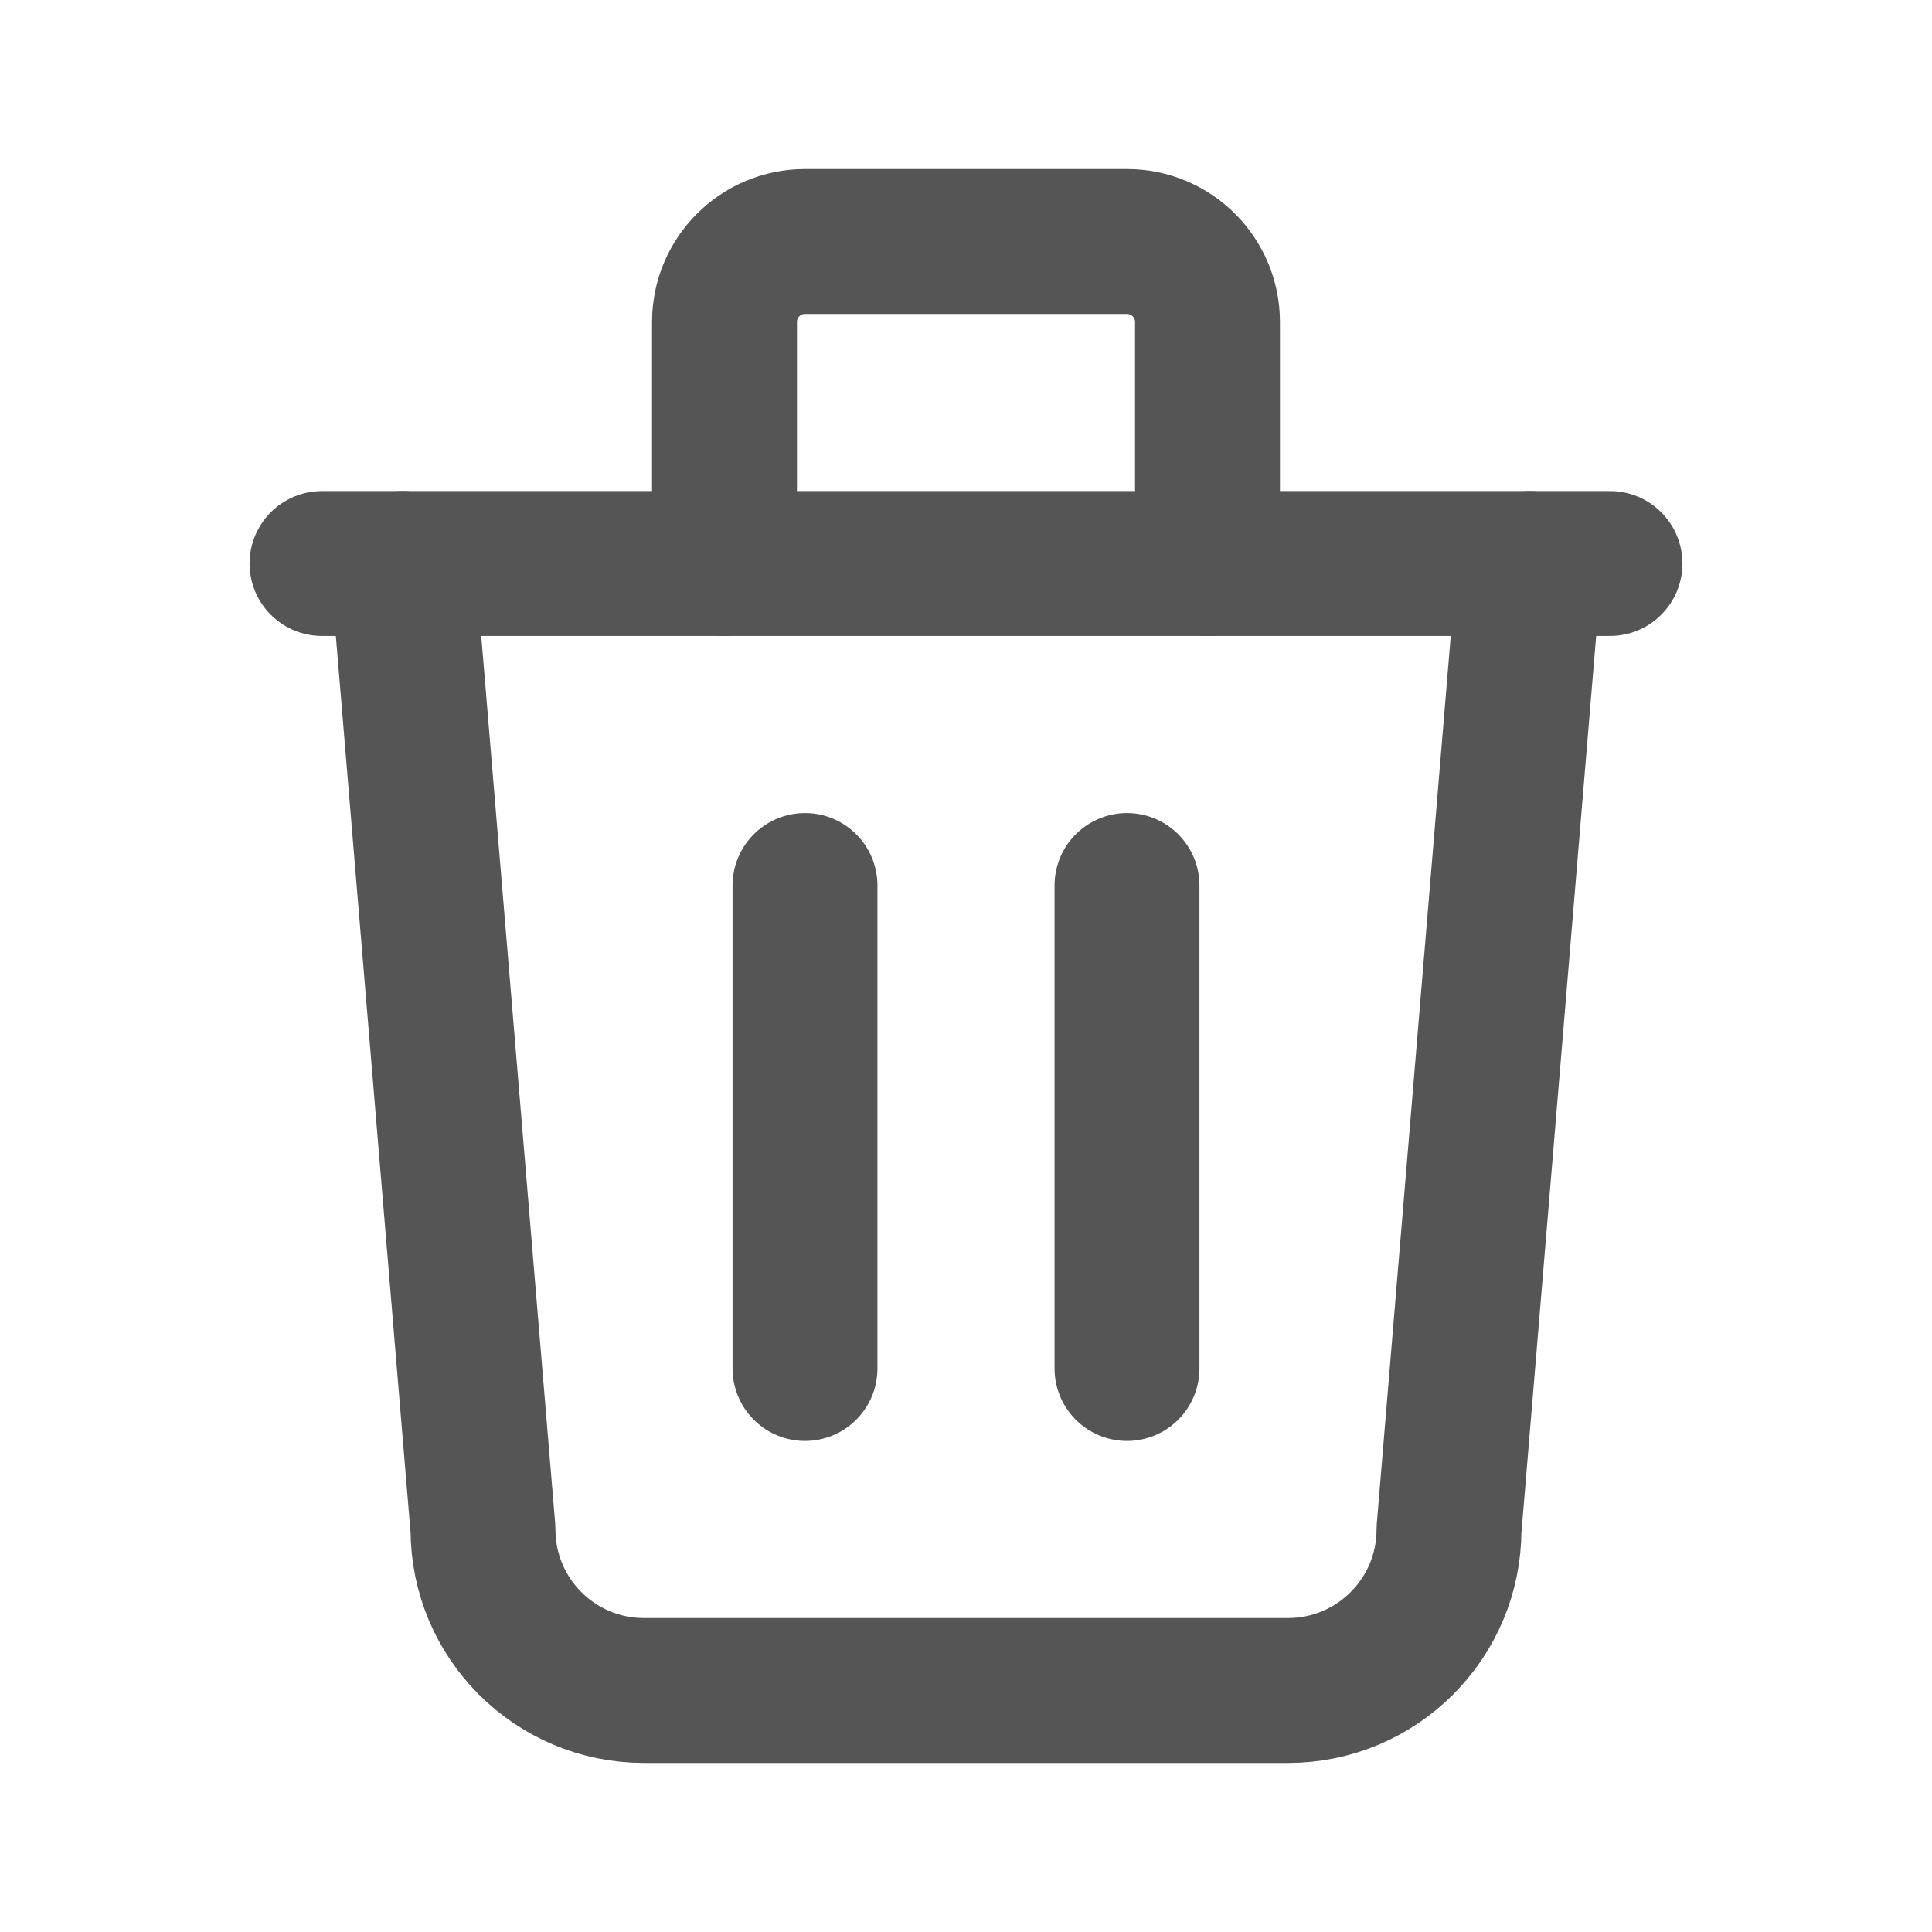
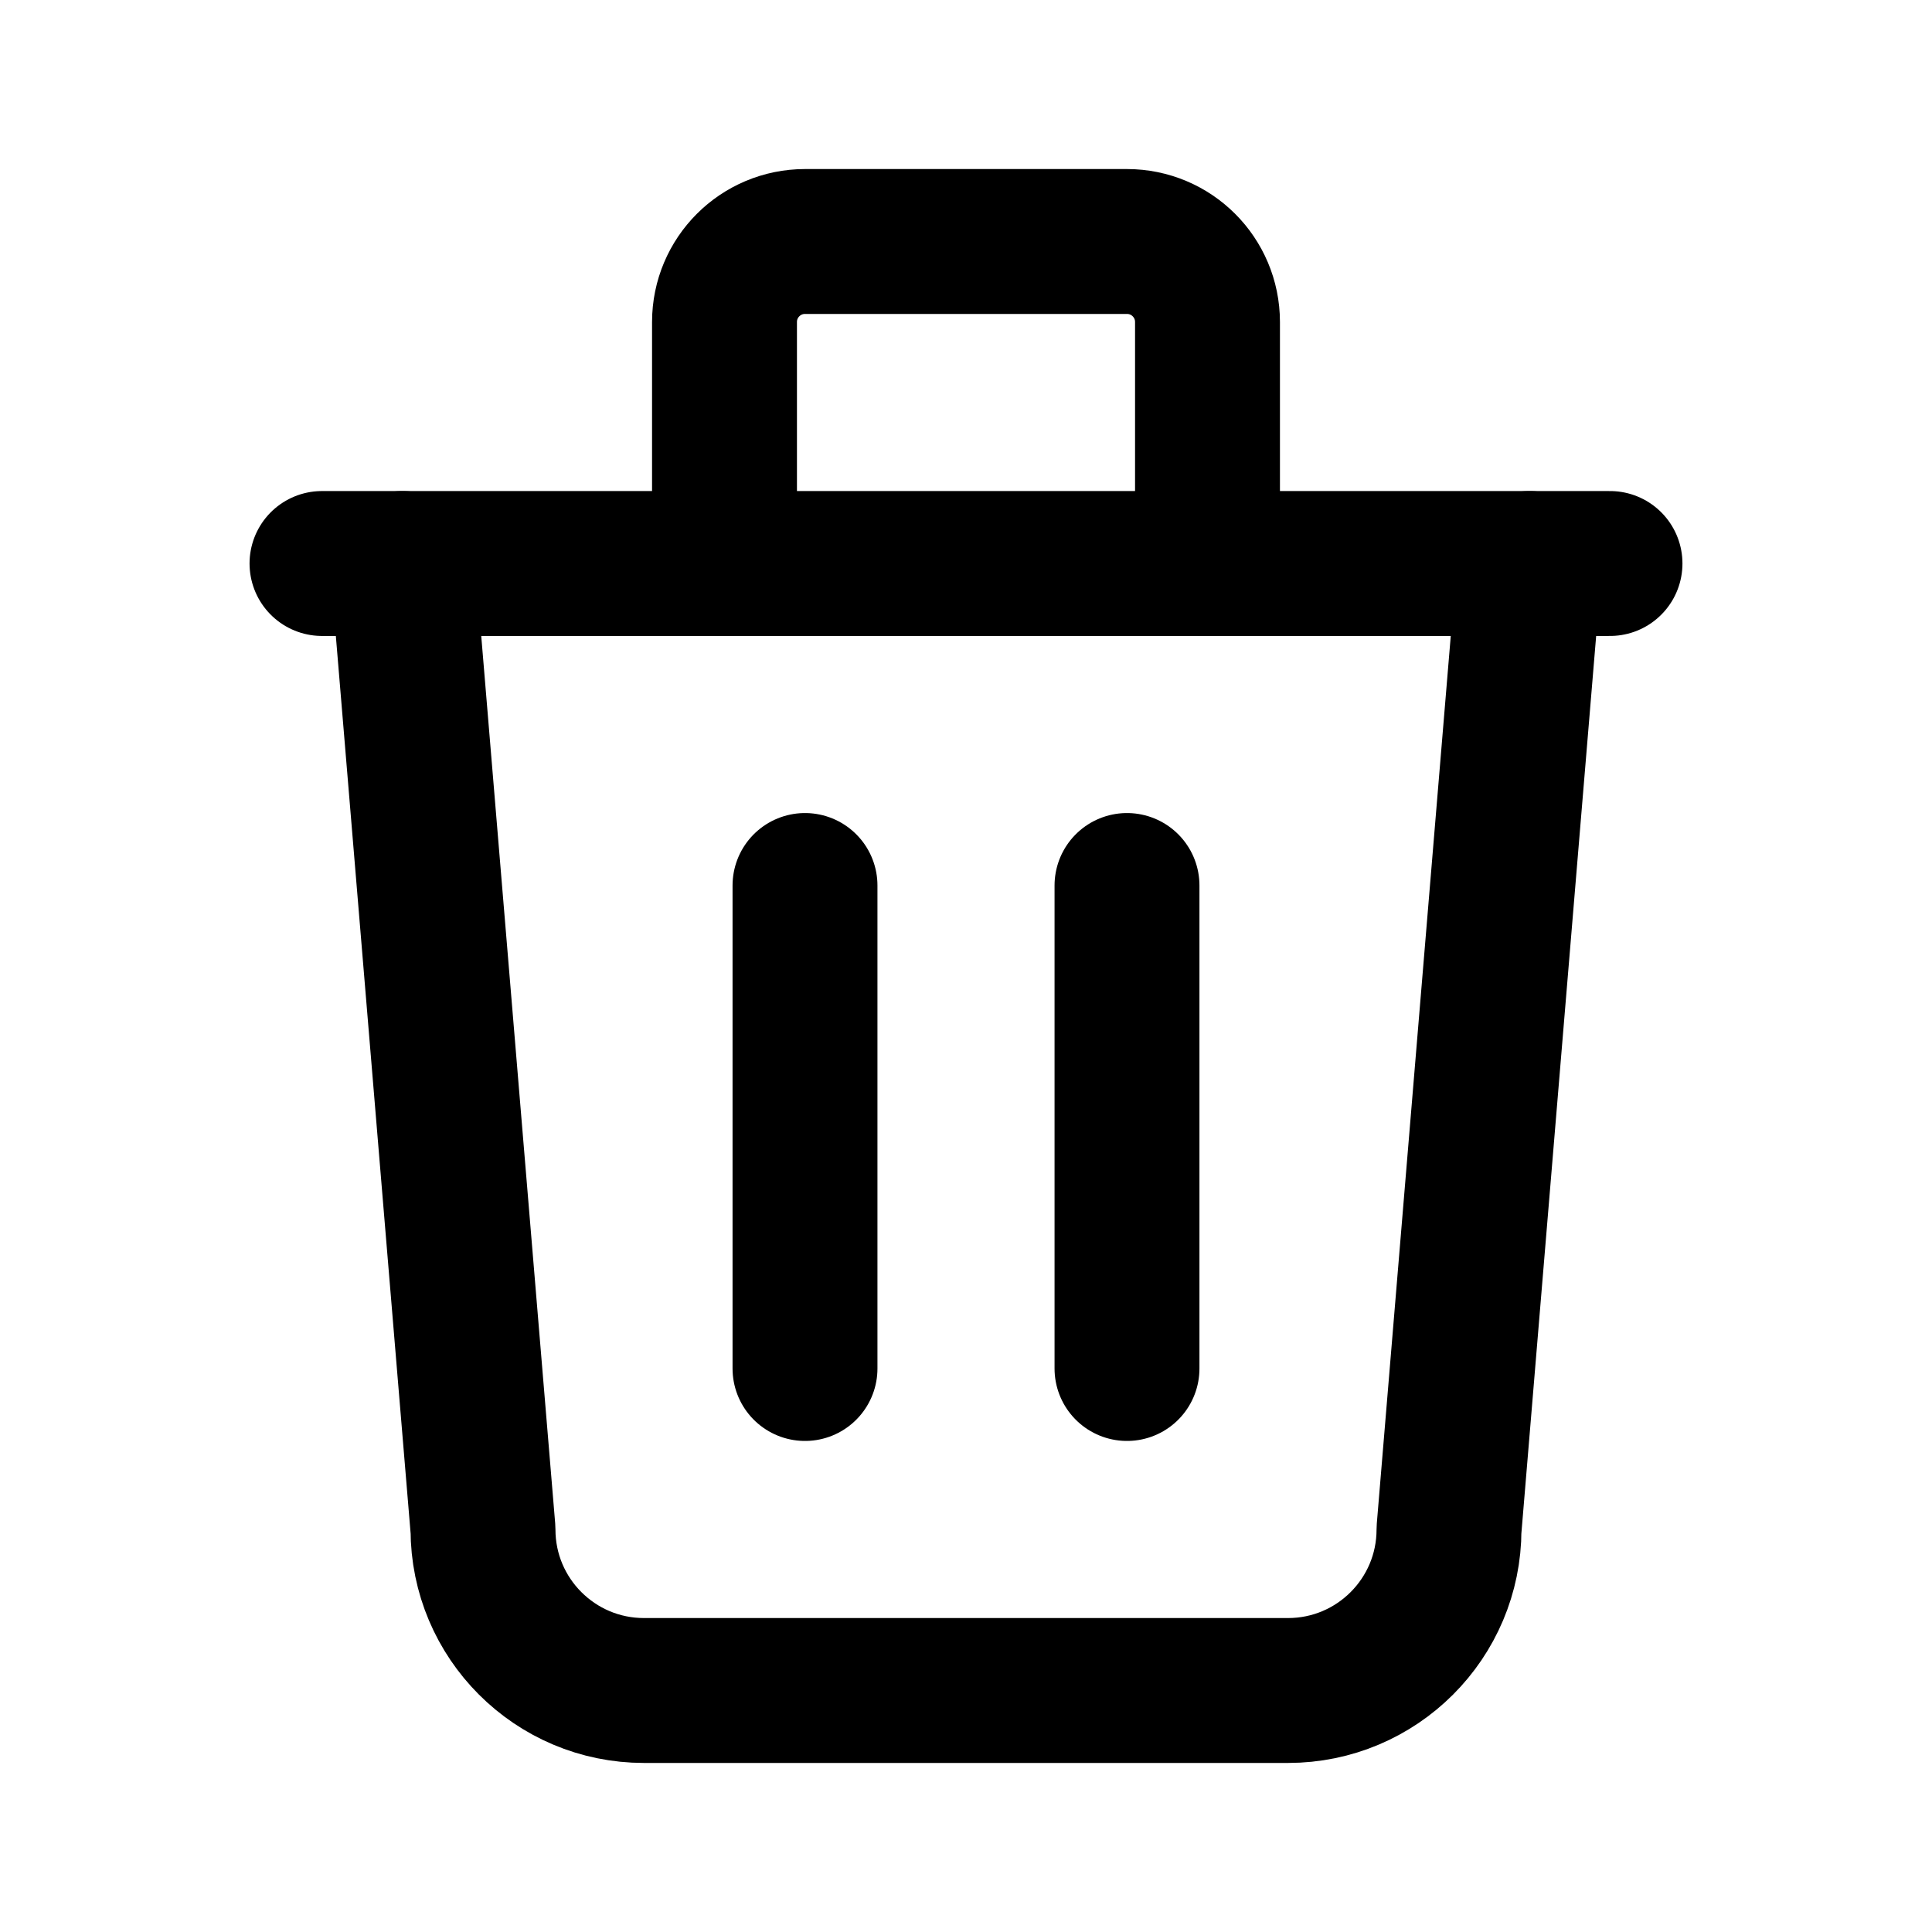
- <svg xmlns="http://www.w3.org/2000/svg" width="24" height="24" viewBox="0 0 24 24" fill="none" stroke="#555555" stroke-width="1.8" stroke-linecap="round" stroke-linejoin="round">
+ <svg xmlns="http://www.w3.org/2000/svg" width="24" height="24" viewBox="0 0 24 24" fill="none" stroke="currentColor" stroke-width="1.8" stroke-linecap="round" stroke-linejoin="round">
  <path stroke="none" d="M0 0h24v24H0z" fill="none" />
  <path d="M4 7l16 0" />
  <path d="M10 11l0 6" />
  <path d="M14 11l0 6" />
  <path d="M5 7l1 12a2 2 0 0 0 2 2h8a2 2 0 0 0 2 -2l1 -12" />
  <path d="M9 7v-3a1 1 0 0 1 1 -1h4a1 1 0 0 1 1 1v3" />
</svg>
